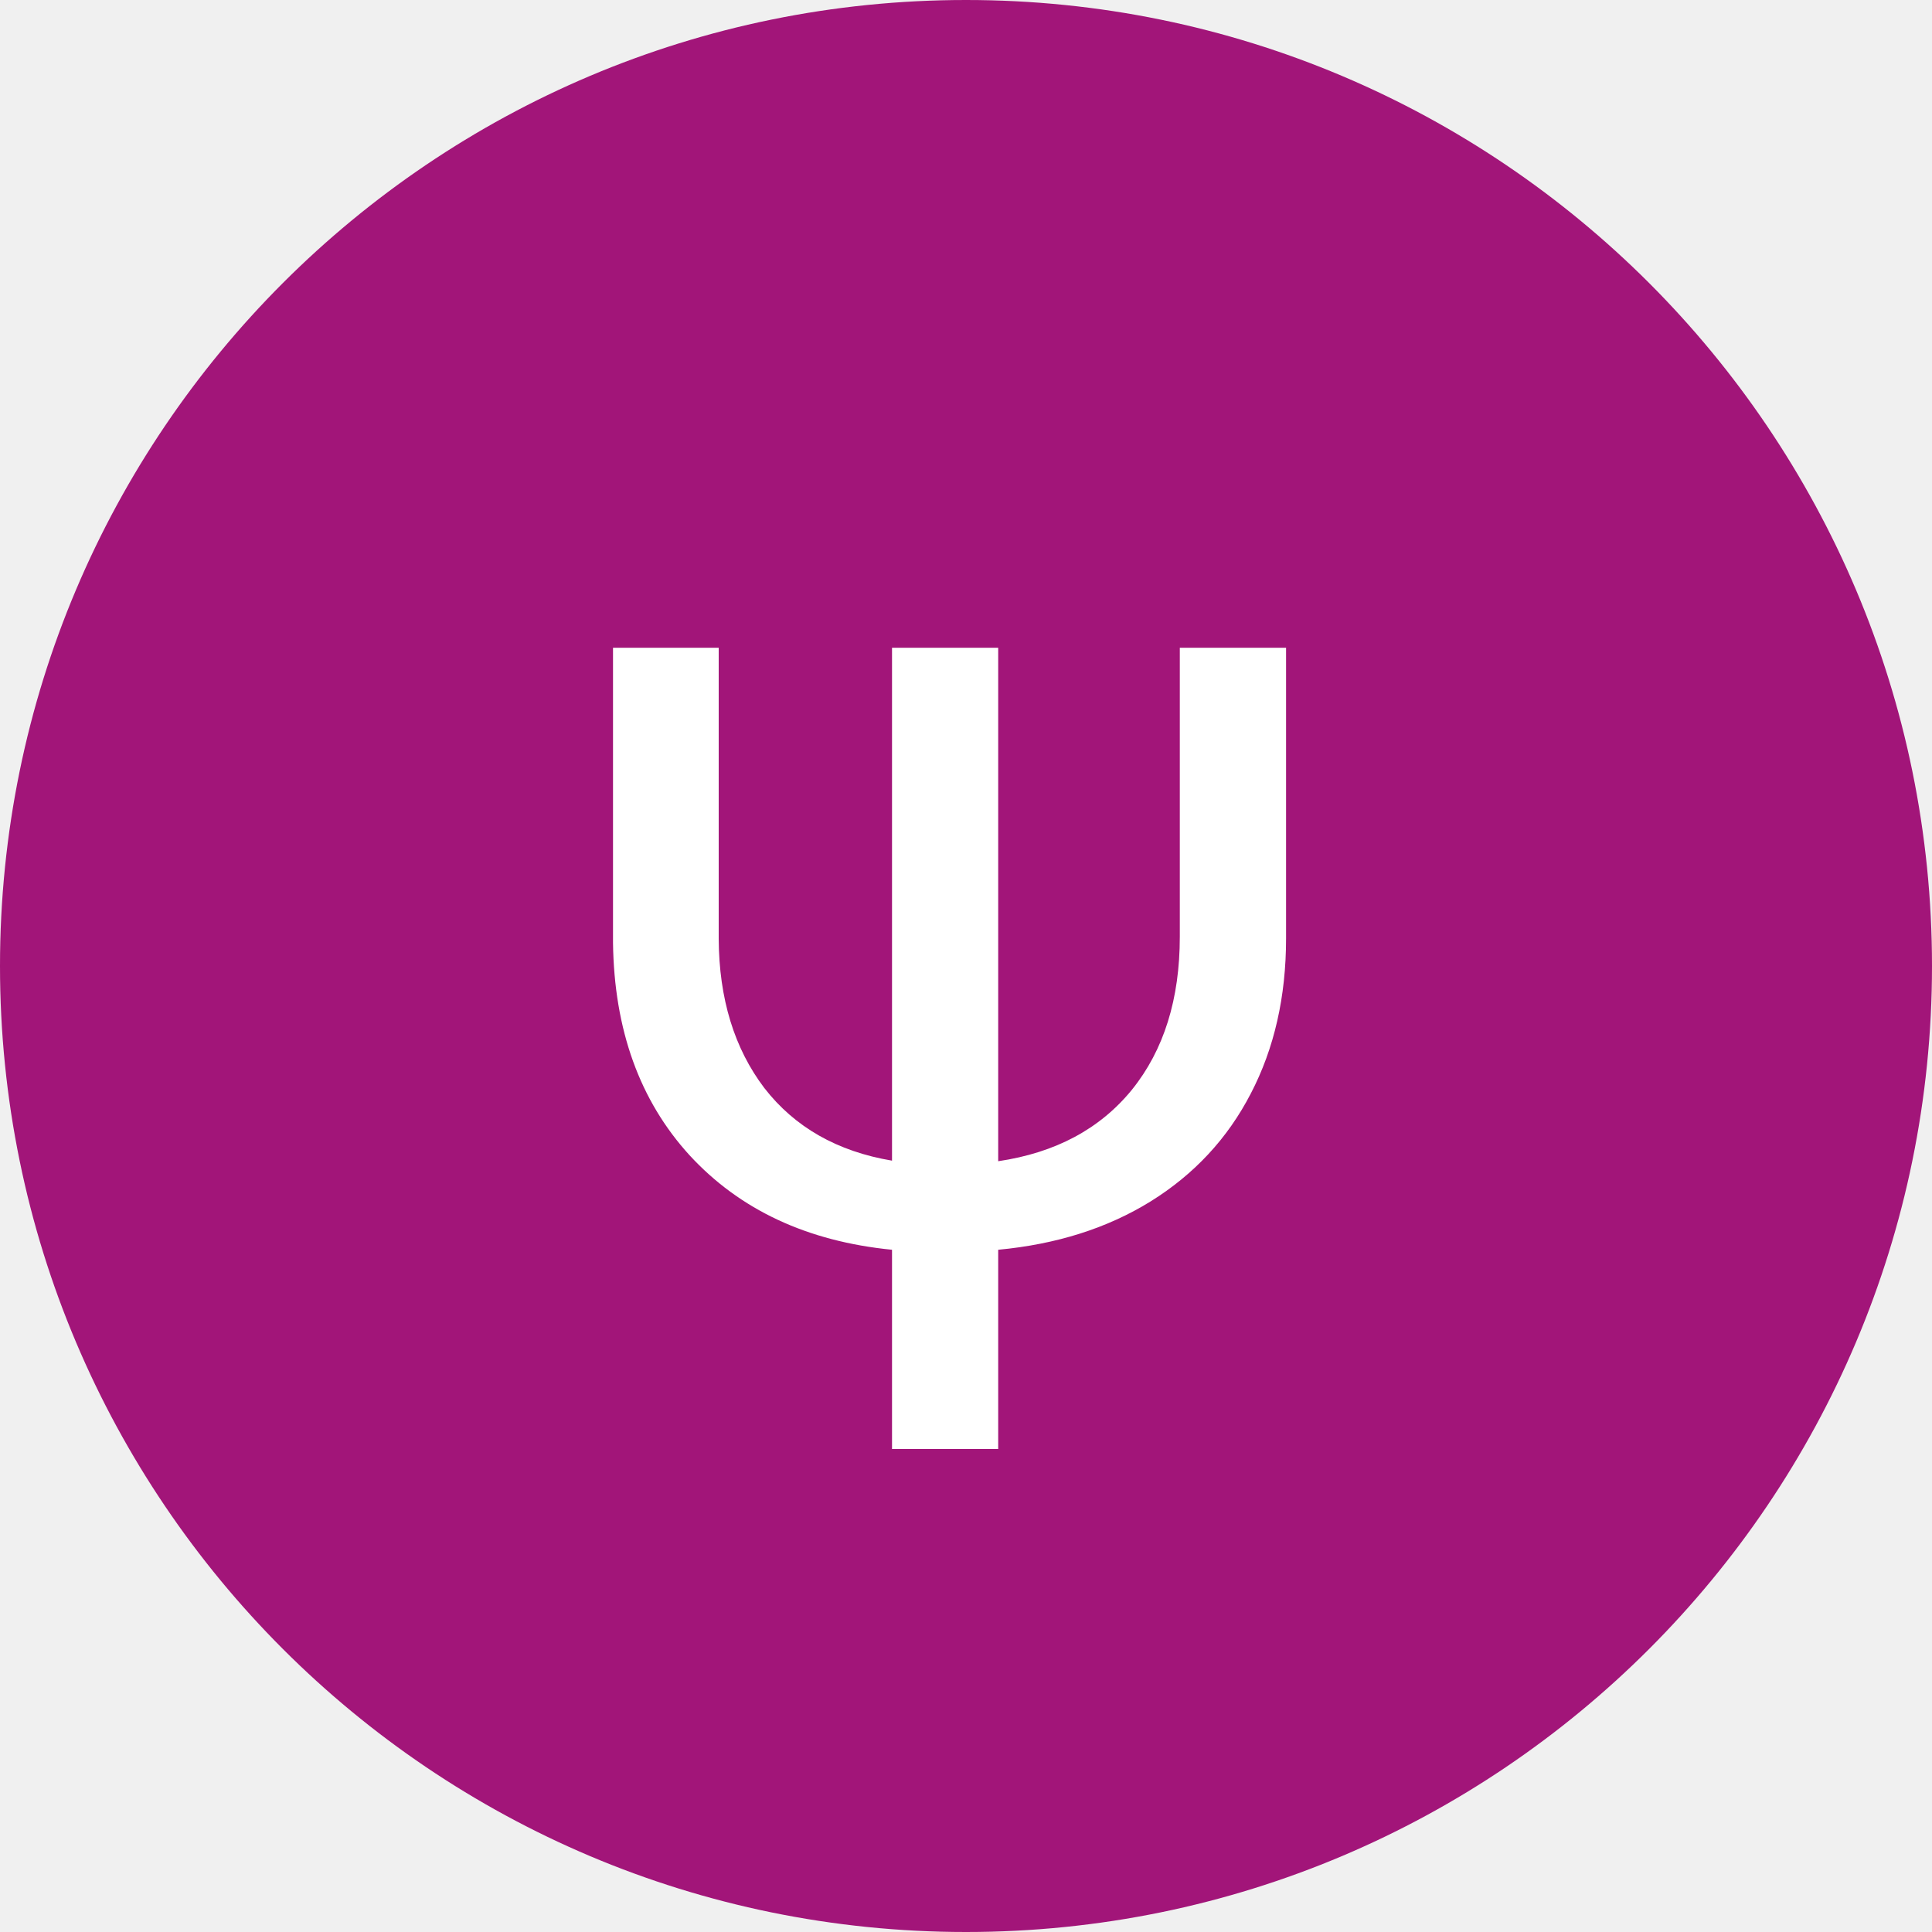
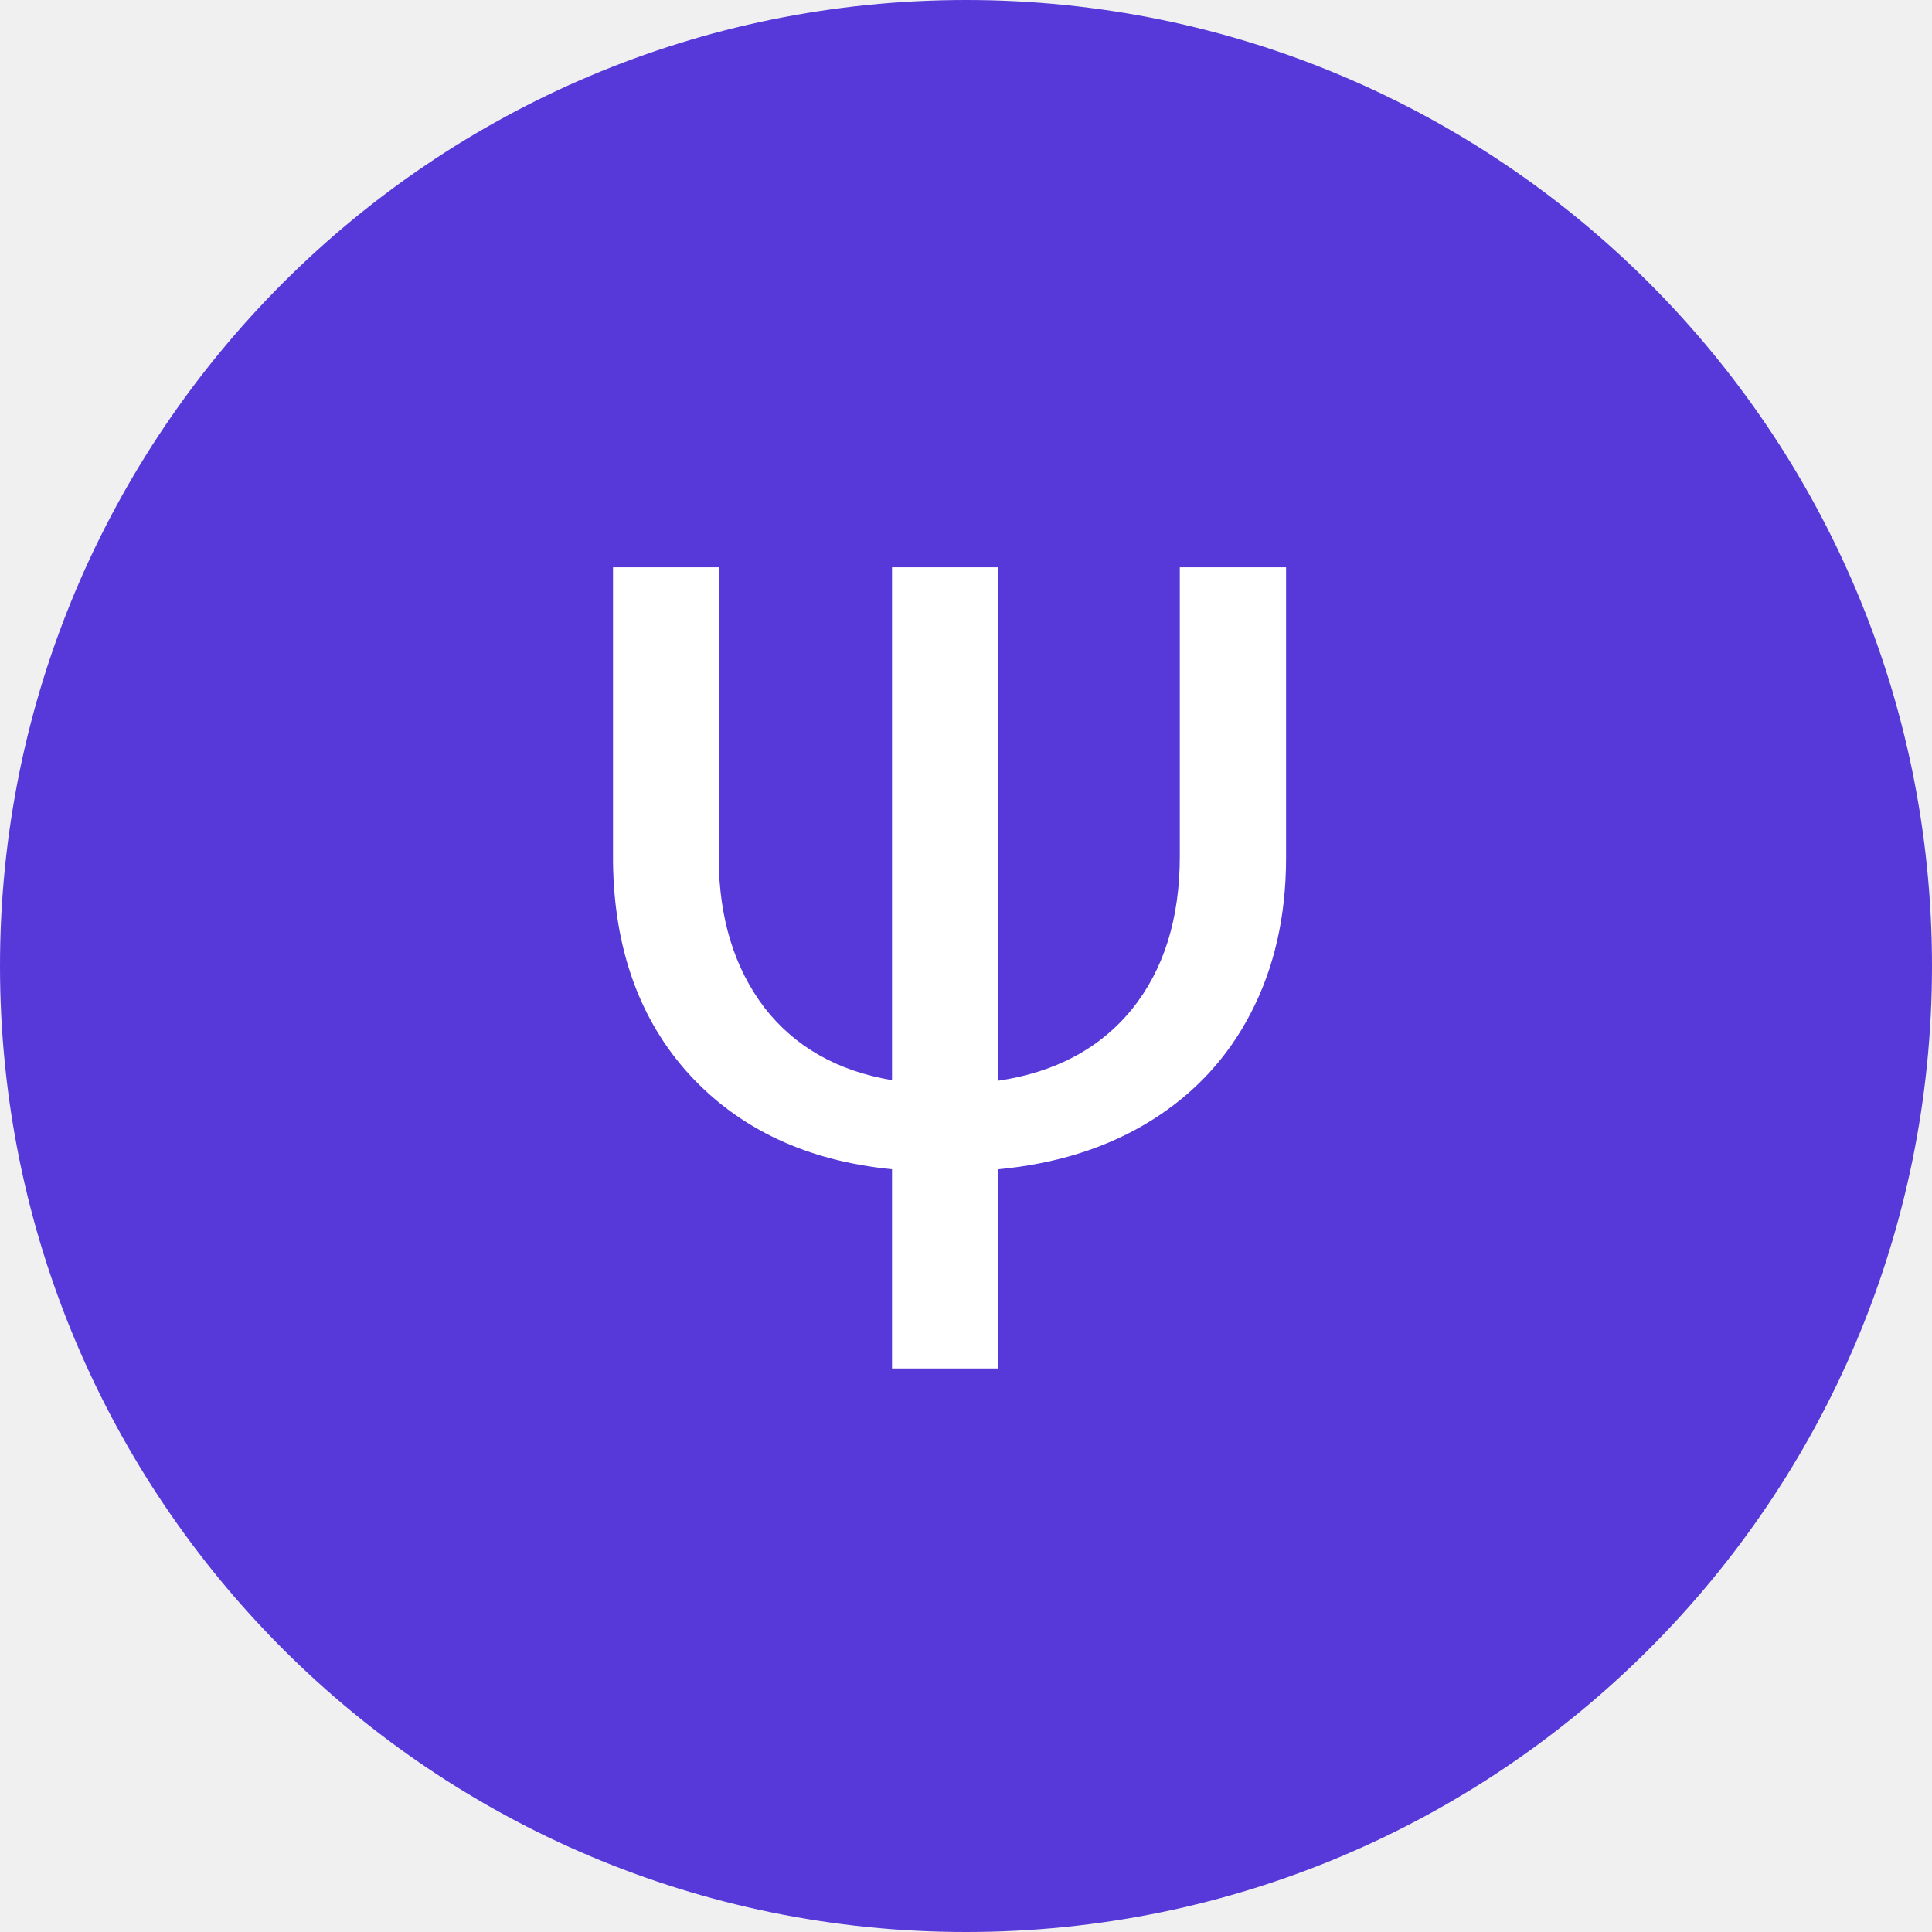
<svg xmlns="http://www.w3.org/2000/svg" width="24" height="24" viewBox="0 0 24 24" fill="none">
-   <path d="M0 12C0 5.373 5.373 0 12 0V0C18.627 0 24 5.373 24 12V12C24 18.627 18.627 24 12 24V24C5.373 24 0 18.627 0 12V12Z" fill="#A21579" />
-   <path d="M12.4 14.425C13.111 14.32 13.665 14.024 14.062 13.536C14.458 13.044 14.656 12.411 14.656 11.636V8.047H15.976V11.656C15.976 12.381 15.83 13.023 15.538 13.584C15.251 14.14 14.836 14.587 14.294 14.924C13.756 15.257 13.125 15.457 12.4 15.525V18H11.081V15.525C10.028 15.421 9.19 15.029 8.565 14.35C7.946 13.671 7.629 12.791 7.615 11.711V8.047H8.928V11.663C8.932 12.406 9.121 13.023 9.495 13.516C9.873 14.003 10.402 14.304 11.081 14.418V8.047H12.4V14.425Z" fill="white" />
+   <rect width="24" height="24" rx="12" fill="#5739DA" />
+   <path d="M12.4 13.425C13.111 13.32 13.665 13.024 14.062 12.536C14.458 12.044 14.656 11.411 14.656 10.636V7.047H15.976V10.656C15.976 11.381 15.83 12.023 15.538 12.584C15.251 13.14 14.836 13.587 14.294 13.924C13.756 14.257 13.125 14.457 12.4 14.525V17H11.081V14.525C10.028 14.421 9.19 14.029 8.565 13.35C7.946 12.671 7.629 11.791 7.615 10.711V7.047H8.928V10.663C8.932 11.406 9.121 12.023 9.495 12.516C9.873 13.003 10.402 13.304 11.081 13.418V7.047H12.4V13.425Z" fill="white" />
</svg>
